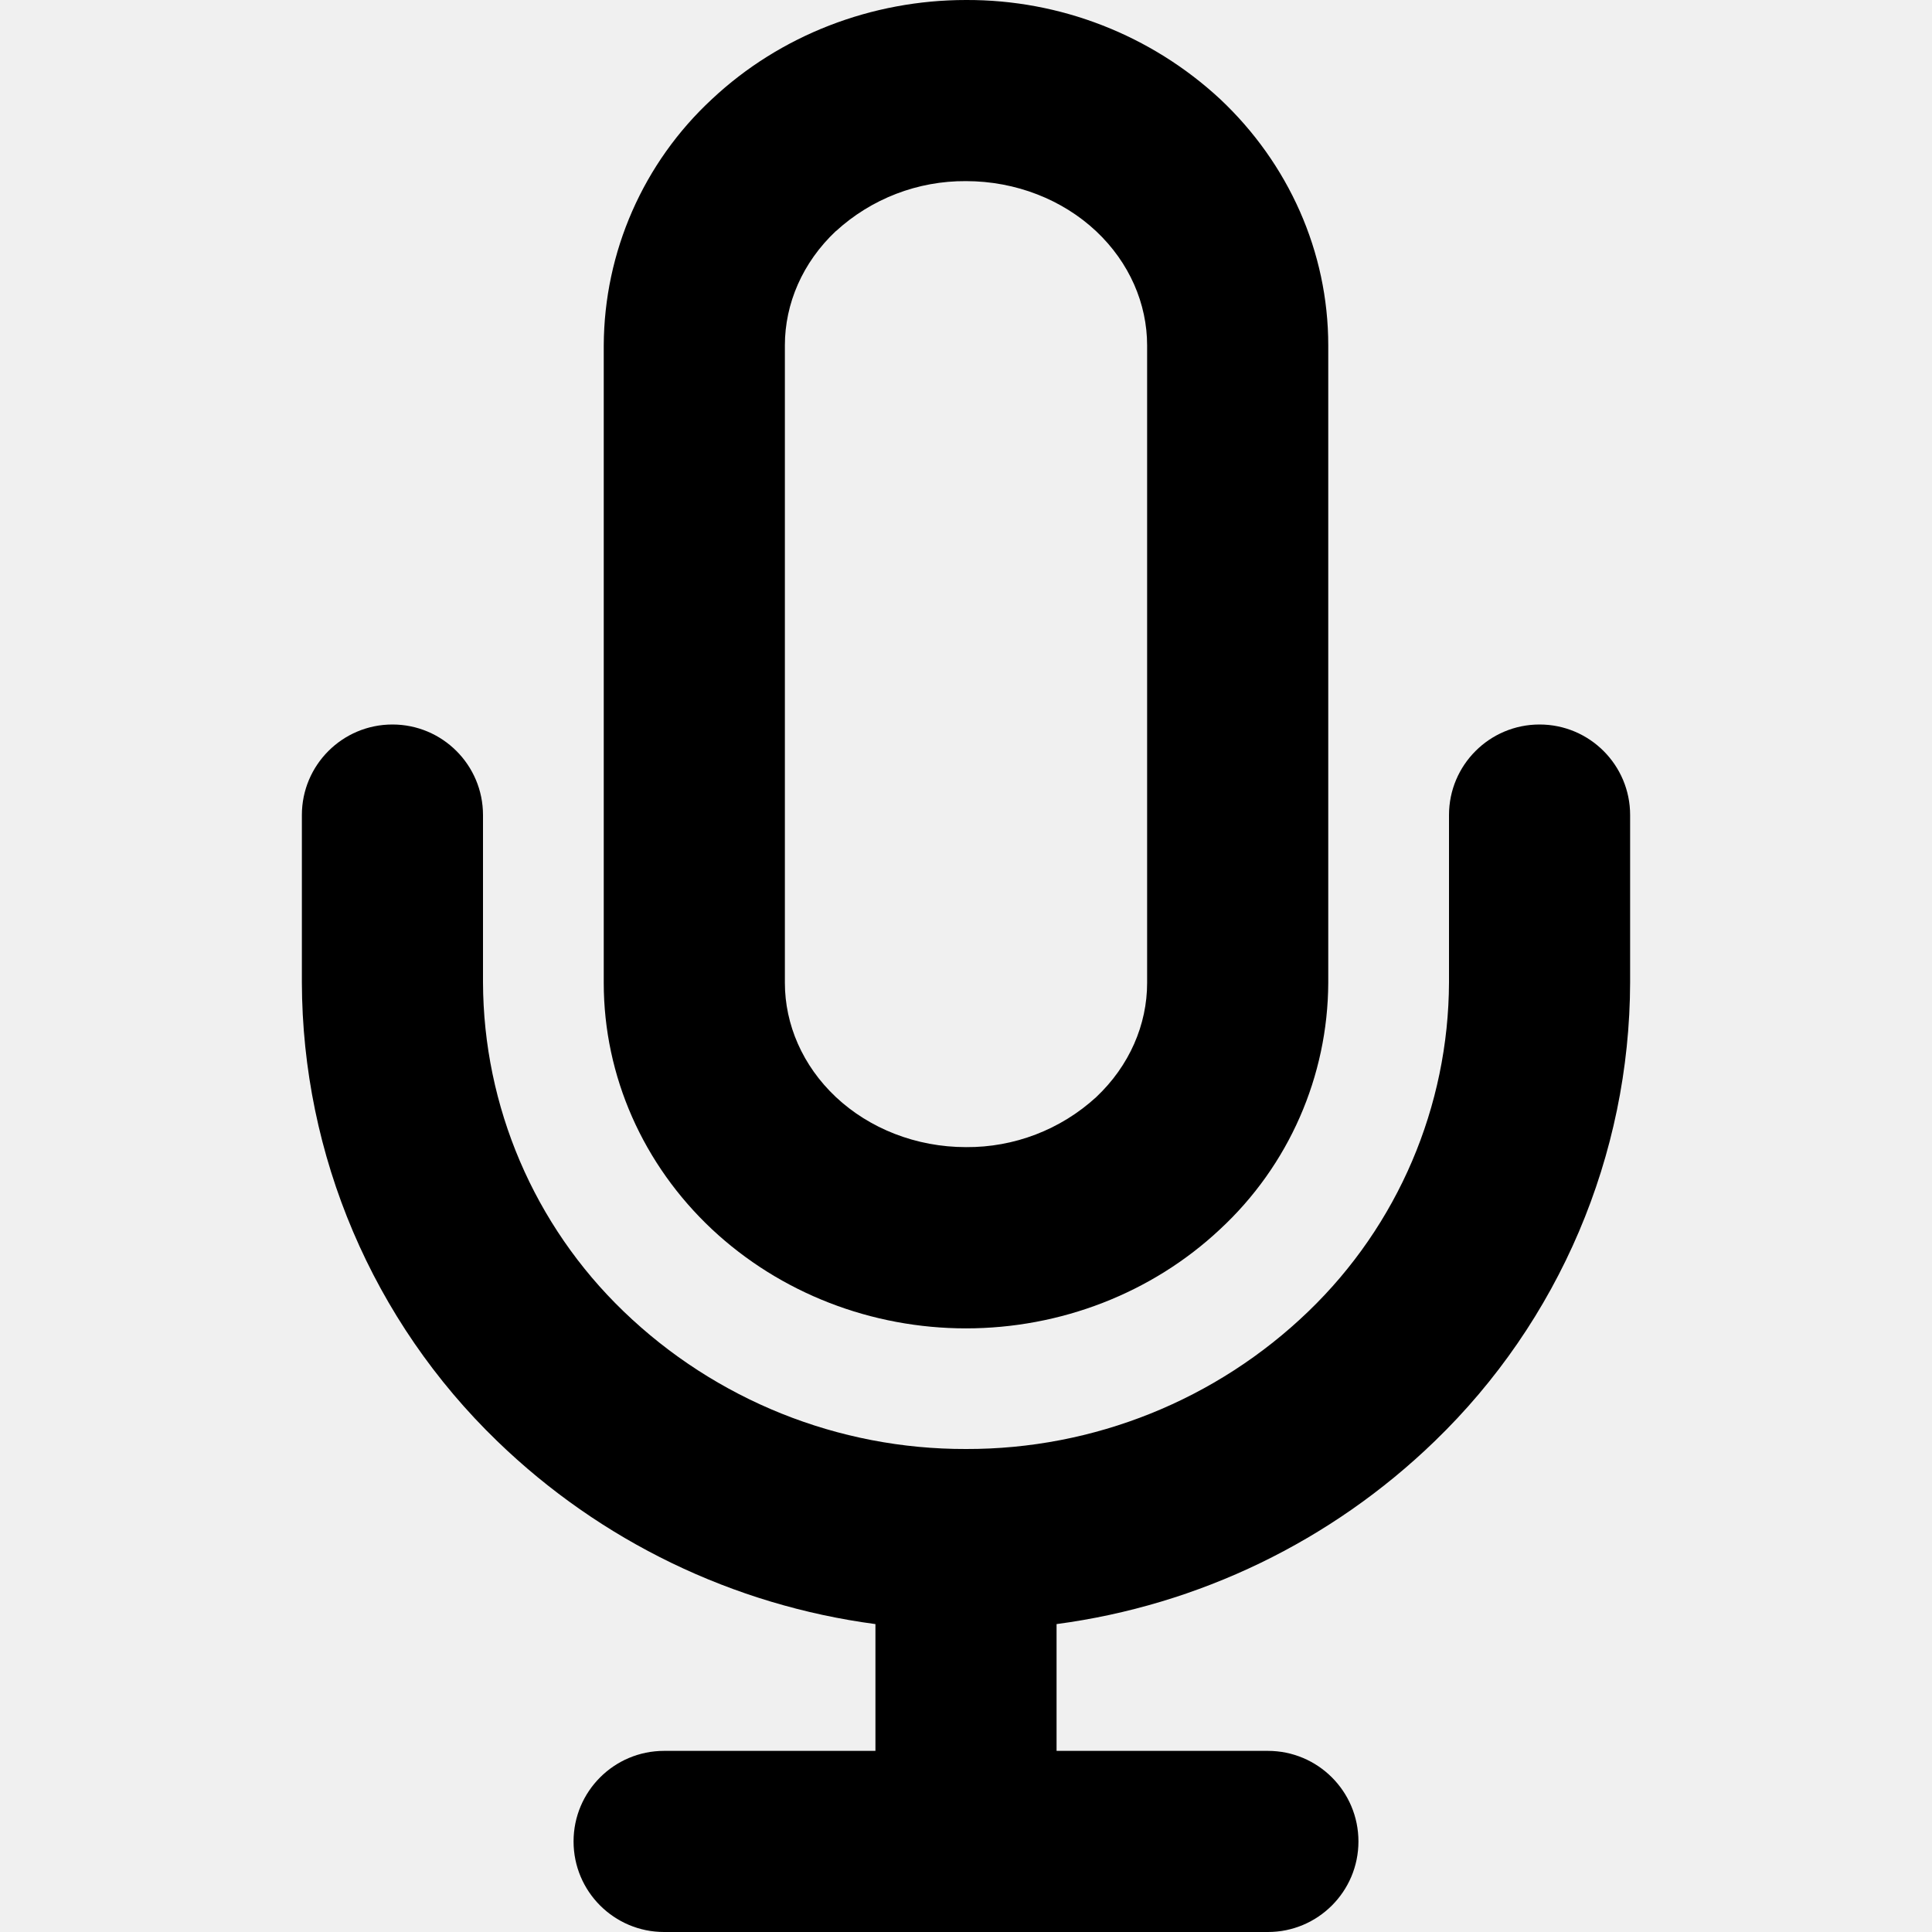
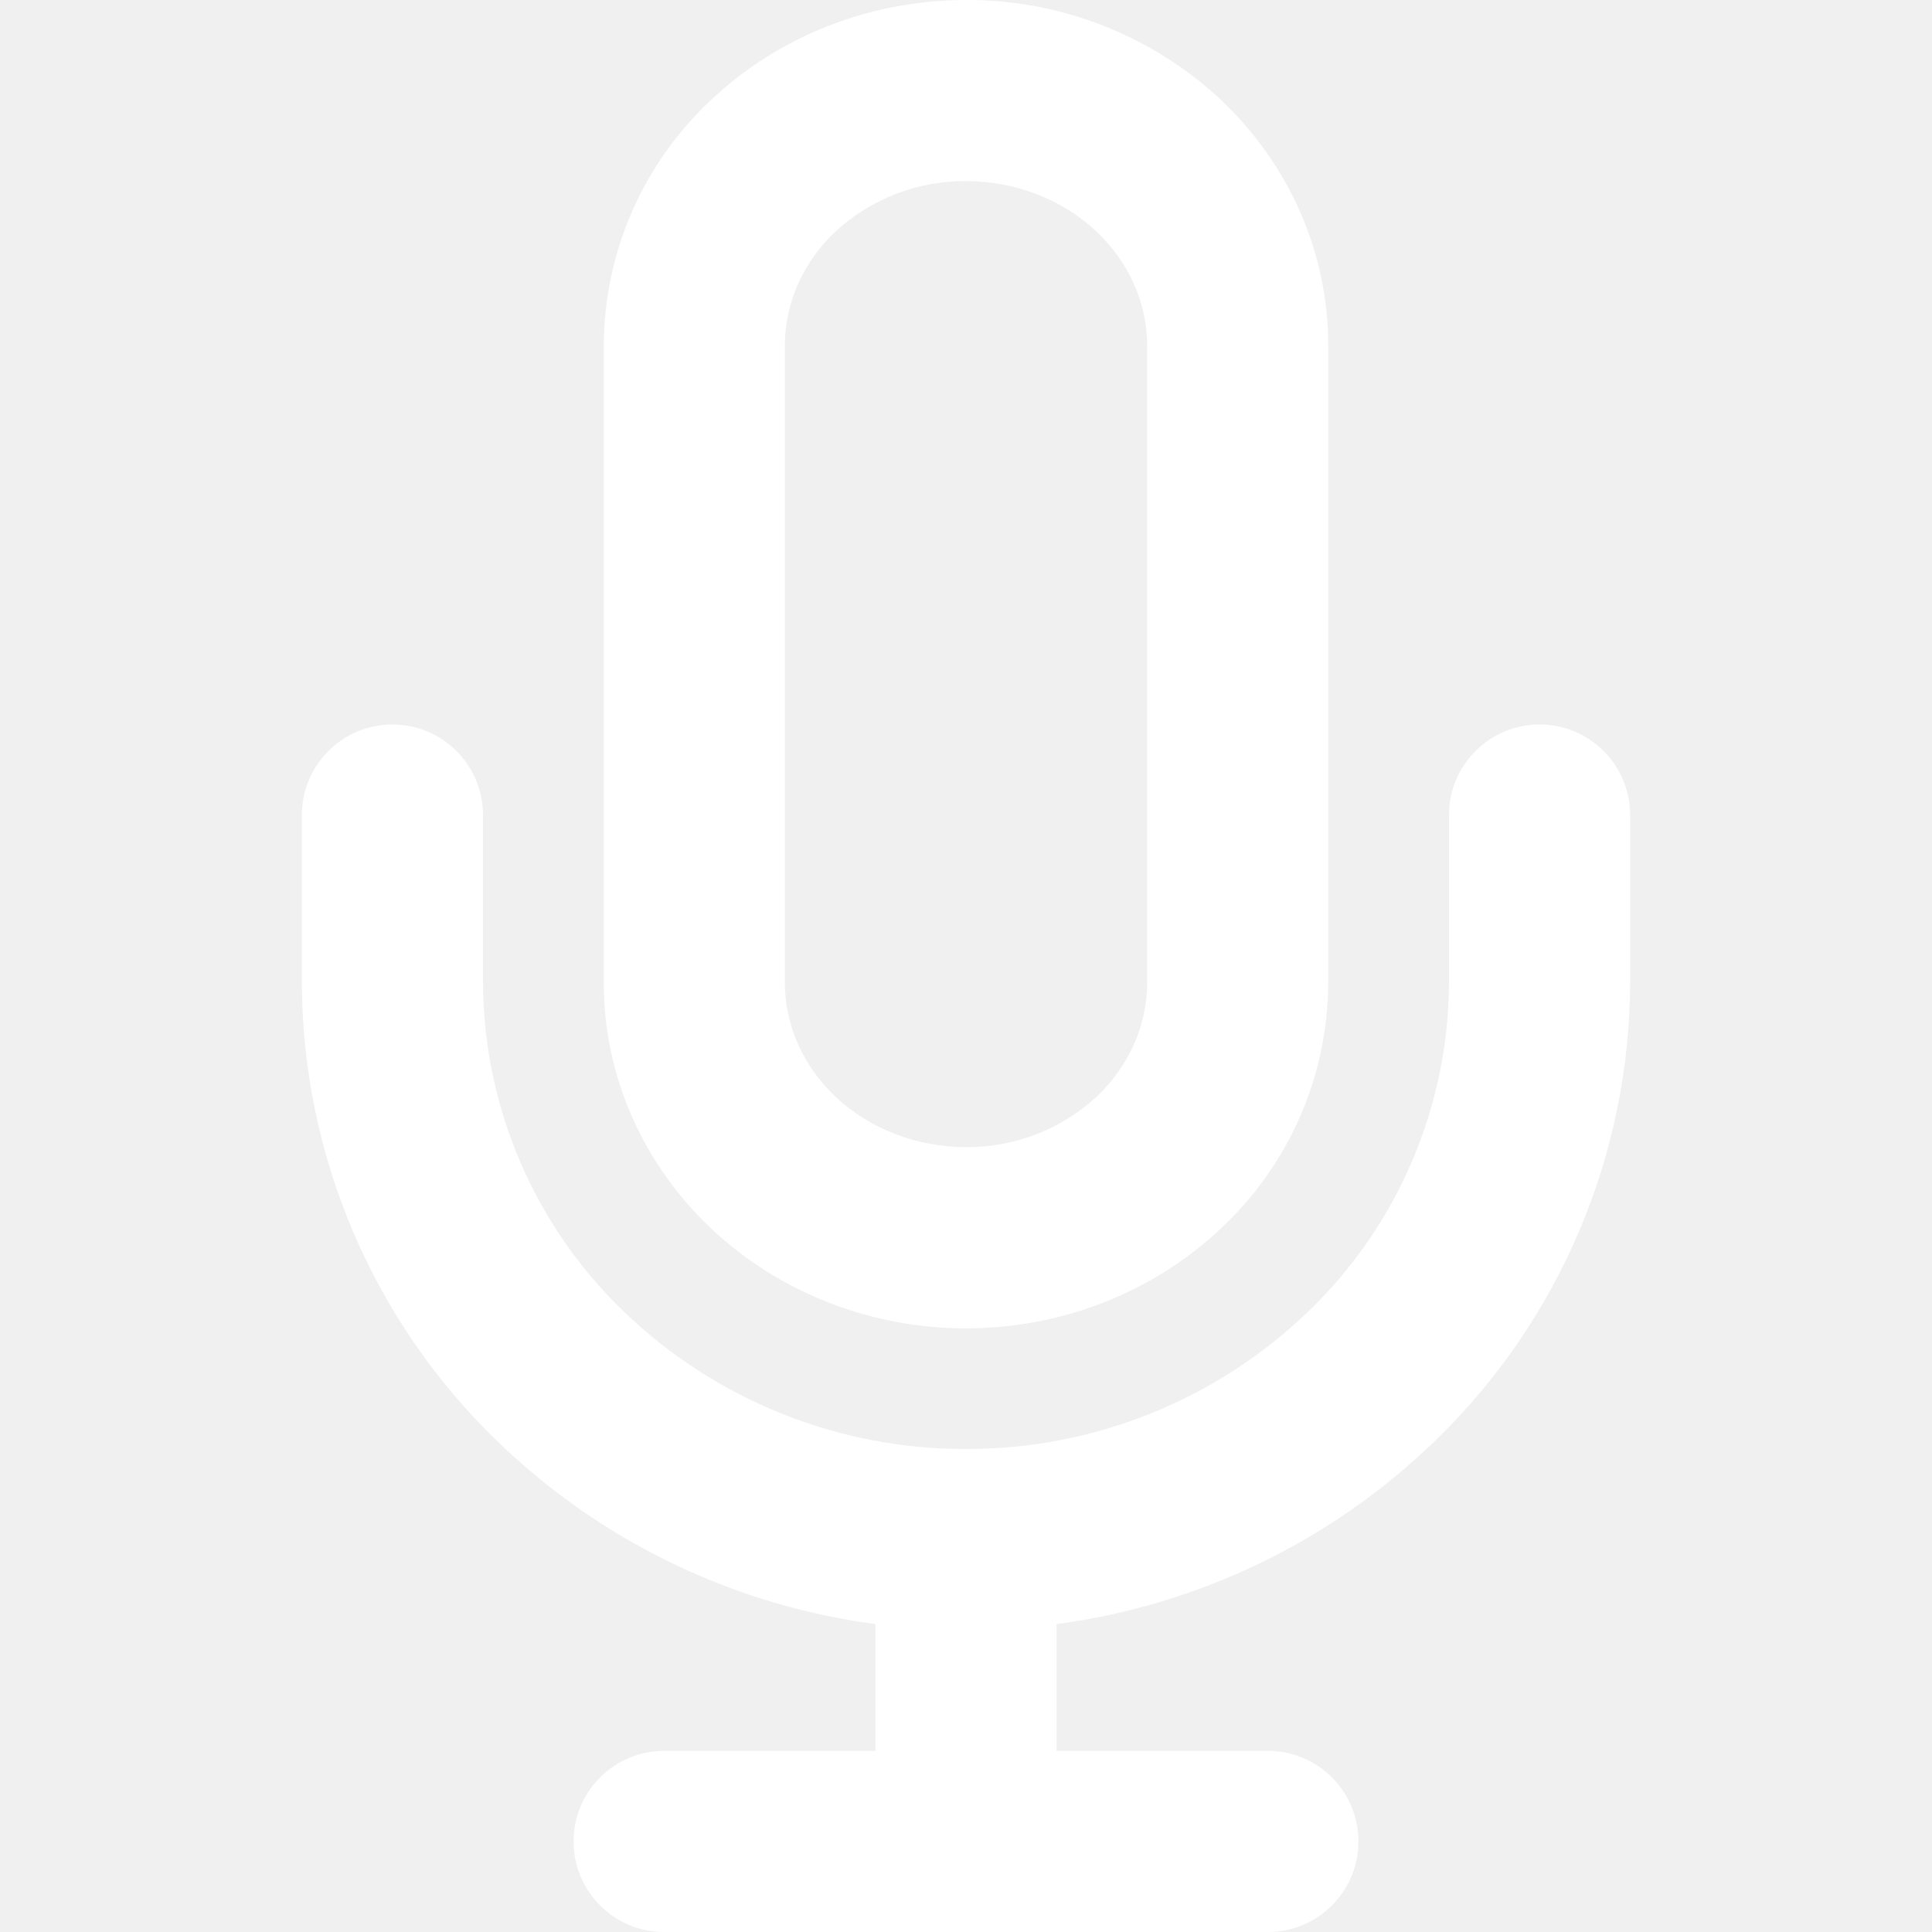
<svg xmlns="http://www.w3.org/2000/svg" width="800px" height="800px" viewBox="0 0 16 16" fill="none">
-   <g fill="#000000">
+   <g fill="#ffffff">
    <path fill-rule="evenodd" d="M8 0c-.78 0-1.538.29-2.104.821A2.797 2.797 0 005 2.861V8.14c0 .775.328 1.507.896 2.04.566.53 1.323.821 2.104.821.78 0 1.538-.29 2.104-.821A2.797 2.797 0 0011 8.139V2.86c0-.775-.329-1.507-.896-2.04A3.077 3.077 0 008 0zM6.922 1.915A1.578 1.578 0 018 1.5c.413 0 .8.154 1.078.415.276.26.422.601.422.946V8.14c0 .345-.146.686-.422.946A1.578 1.578 0 018 9.5c-.413 0-.8-.154-1.078-.415-.276-.26-.422-.601-.422-.946V2.86c0-.345.146-.686.422-.946z" clip-rule="evenodd" />
    <path d="M4 6.75a.75.75 0 00-1.5 0v1.385a5.3 5.3 0 001.619 3.801A5.553 5.553 0 007.25 13.45v1.05H5.5a.75.75 0 000 1.5h5a.75.75 0 000-1.5H8.75v-1.05a5.553 5.553 0 003.131-1.514A5.3 5.3 0 0013.5 8.135V6.75a.75.75 0 00-1.5 0v1.385a3.8 3.8 0 01-1.164 2.725A4.071 4.071 0 018 12a4.071 4.071 0 01-2.836-1.14A3.8 3.8 0 014 8.135V6.75z" />
  </g>
</svg>
